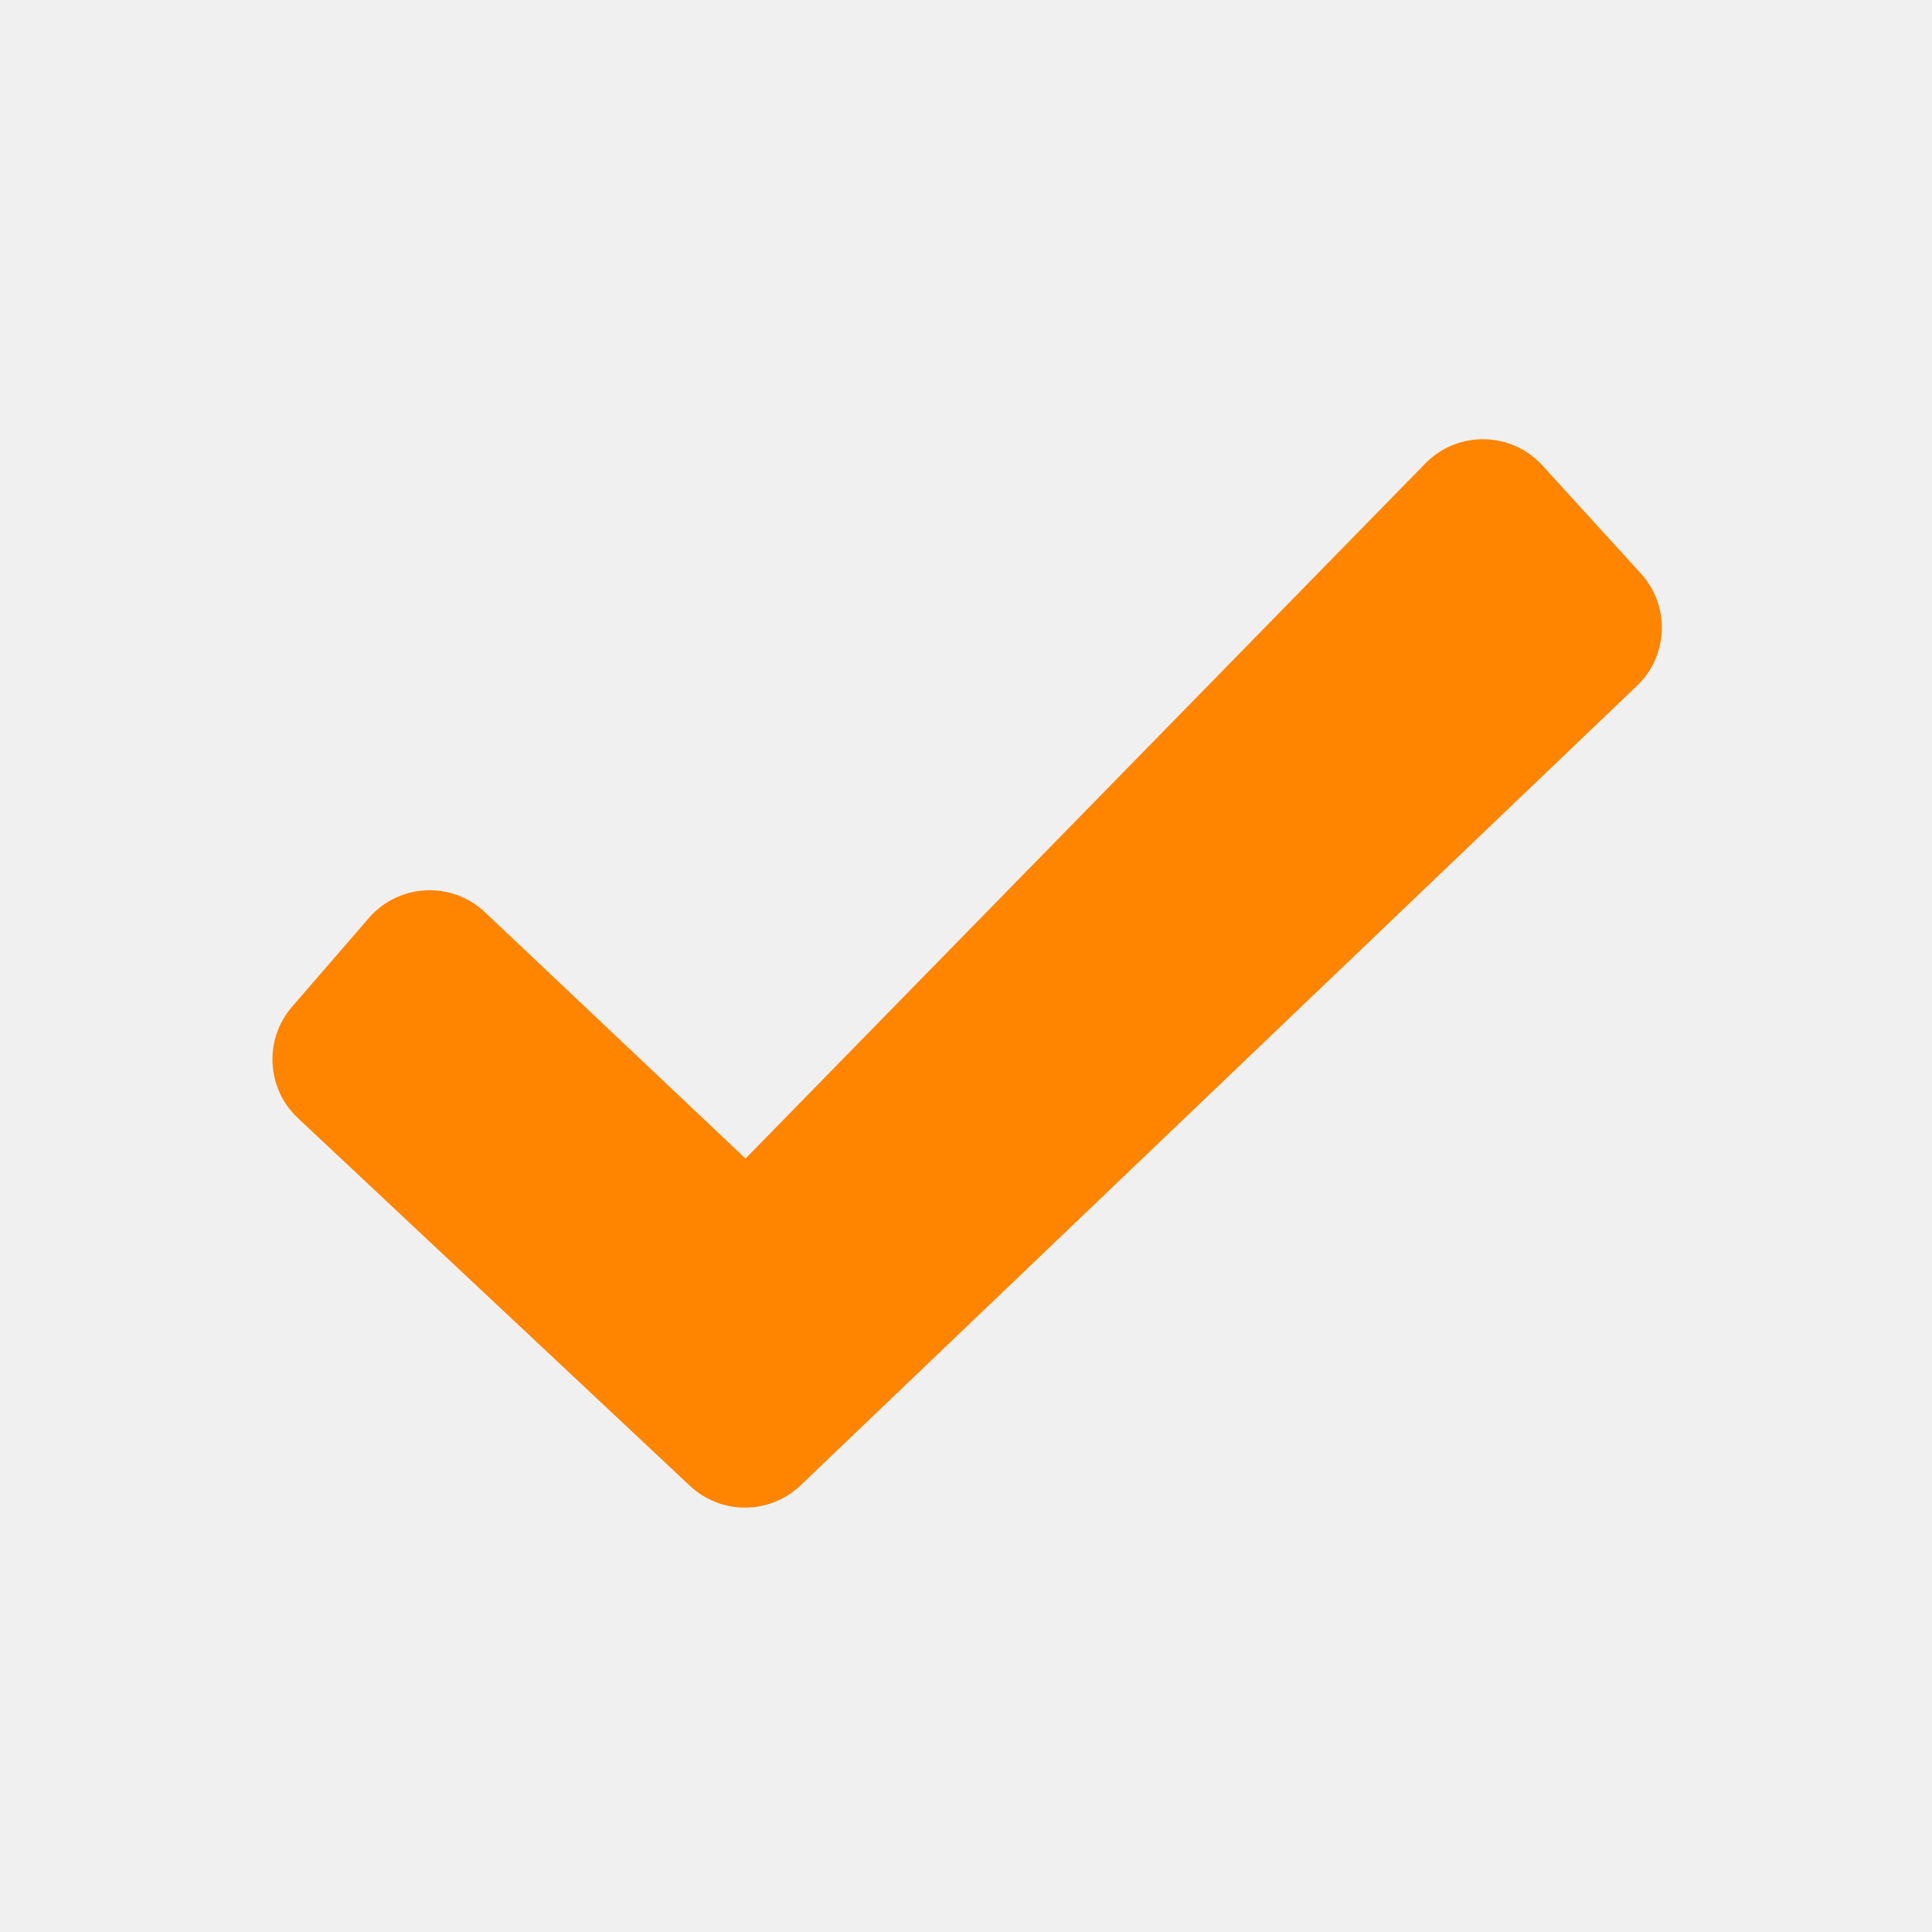
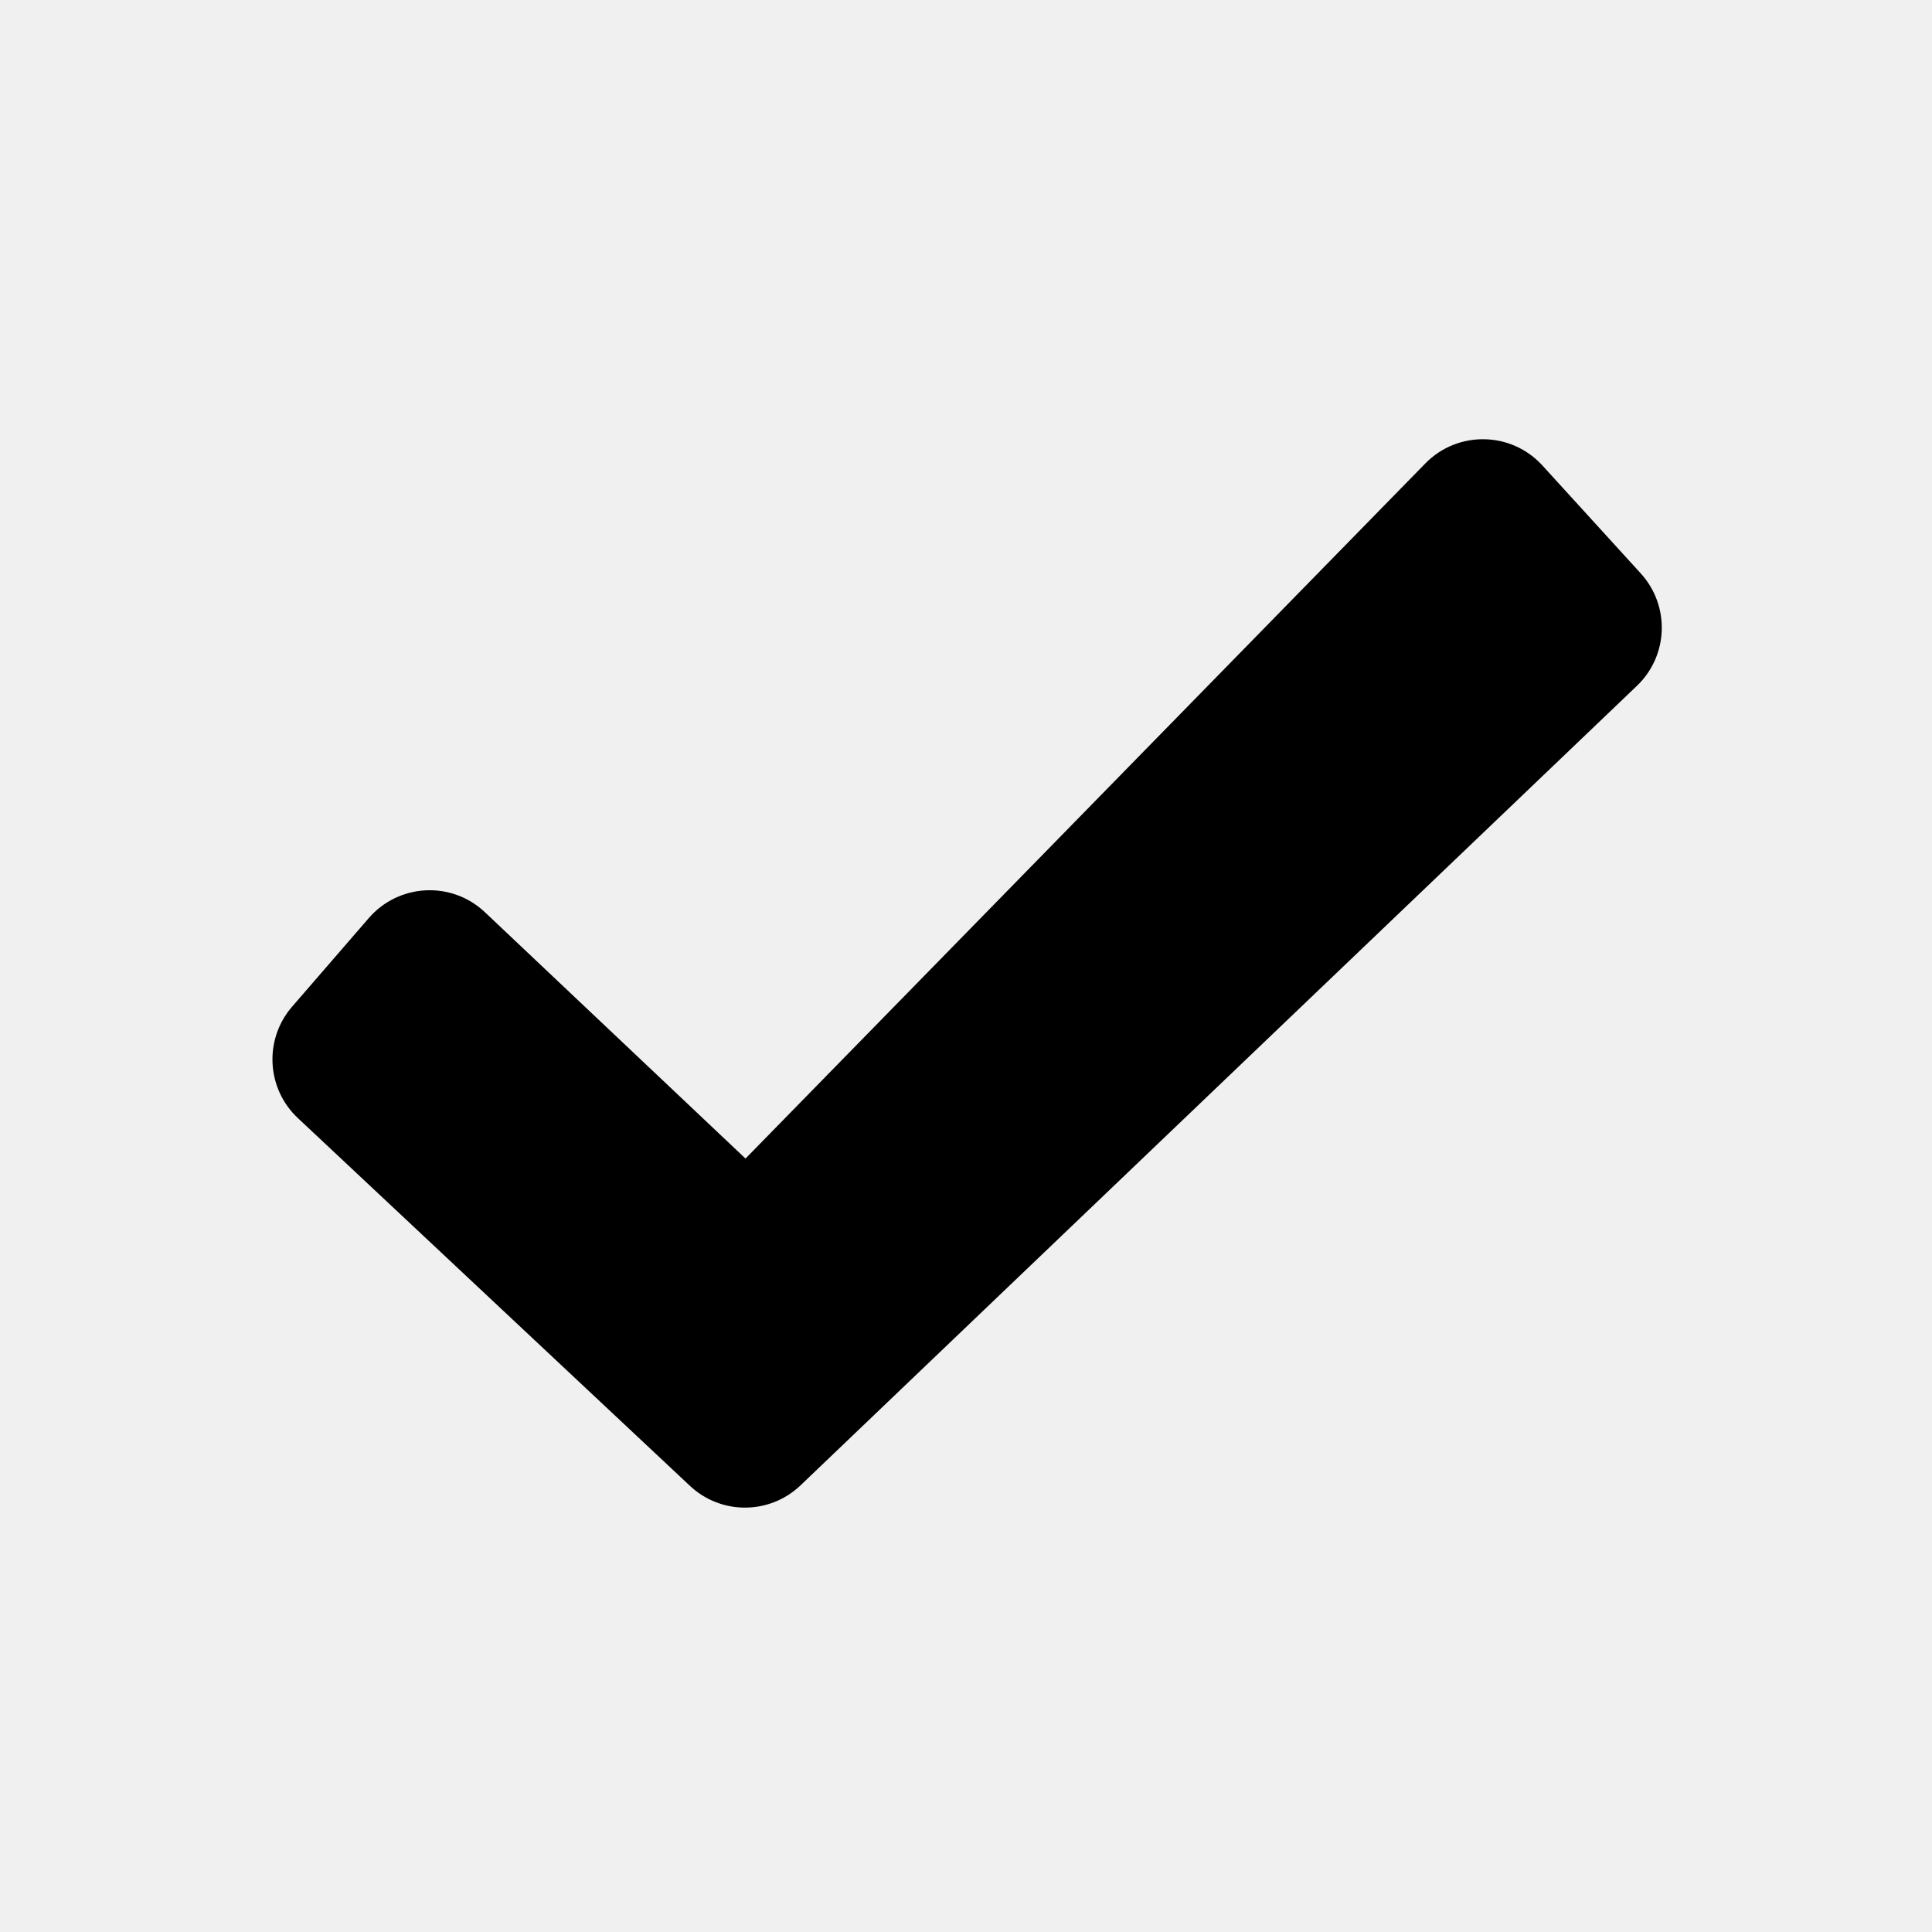
<svg xmlns="http://www.w3.org/2000/svg" width="24" height="24" viewBox="0 0 24 24" fill="none">
  <mask id="mask0" mask-type="alpha" maskUnits="userSpaceOnUse" x="3" y="5" width="18" height="14">
    <path fill-rule="evenodd" clip-rule="evenodd" d="M4.581 11.405C4.954 10.974 5.61 10.941 6.024 11.332L9.261 14.392L17.706 5.757C18.108 5.346 18.773 5.358 19.16 5.782L20.382 7.123C20.748 7.525 20.727 8.145 20.334 8.52L9.945 18.451C9.561 18.818 8.957 18.821 8.57 18.457L3.701 13.89C3.309 13.523 3.277 12.912 3.628 12.506L4.581 11.405Z" fill="white" />
  </mask>
  <g mask="url(#mask0)">
-     <rect width="24" height="24" fill="#FF8400" />
+     <rect width="24" height="24" fill="currentColor" />
  </g>
</svg>
